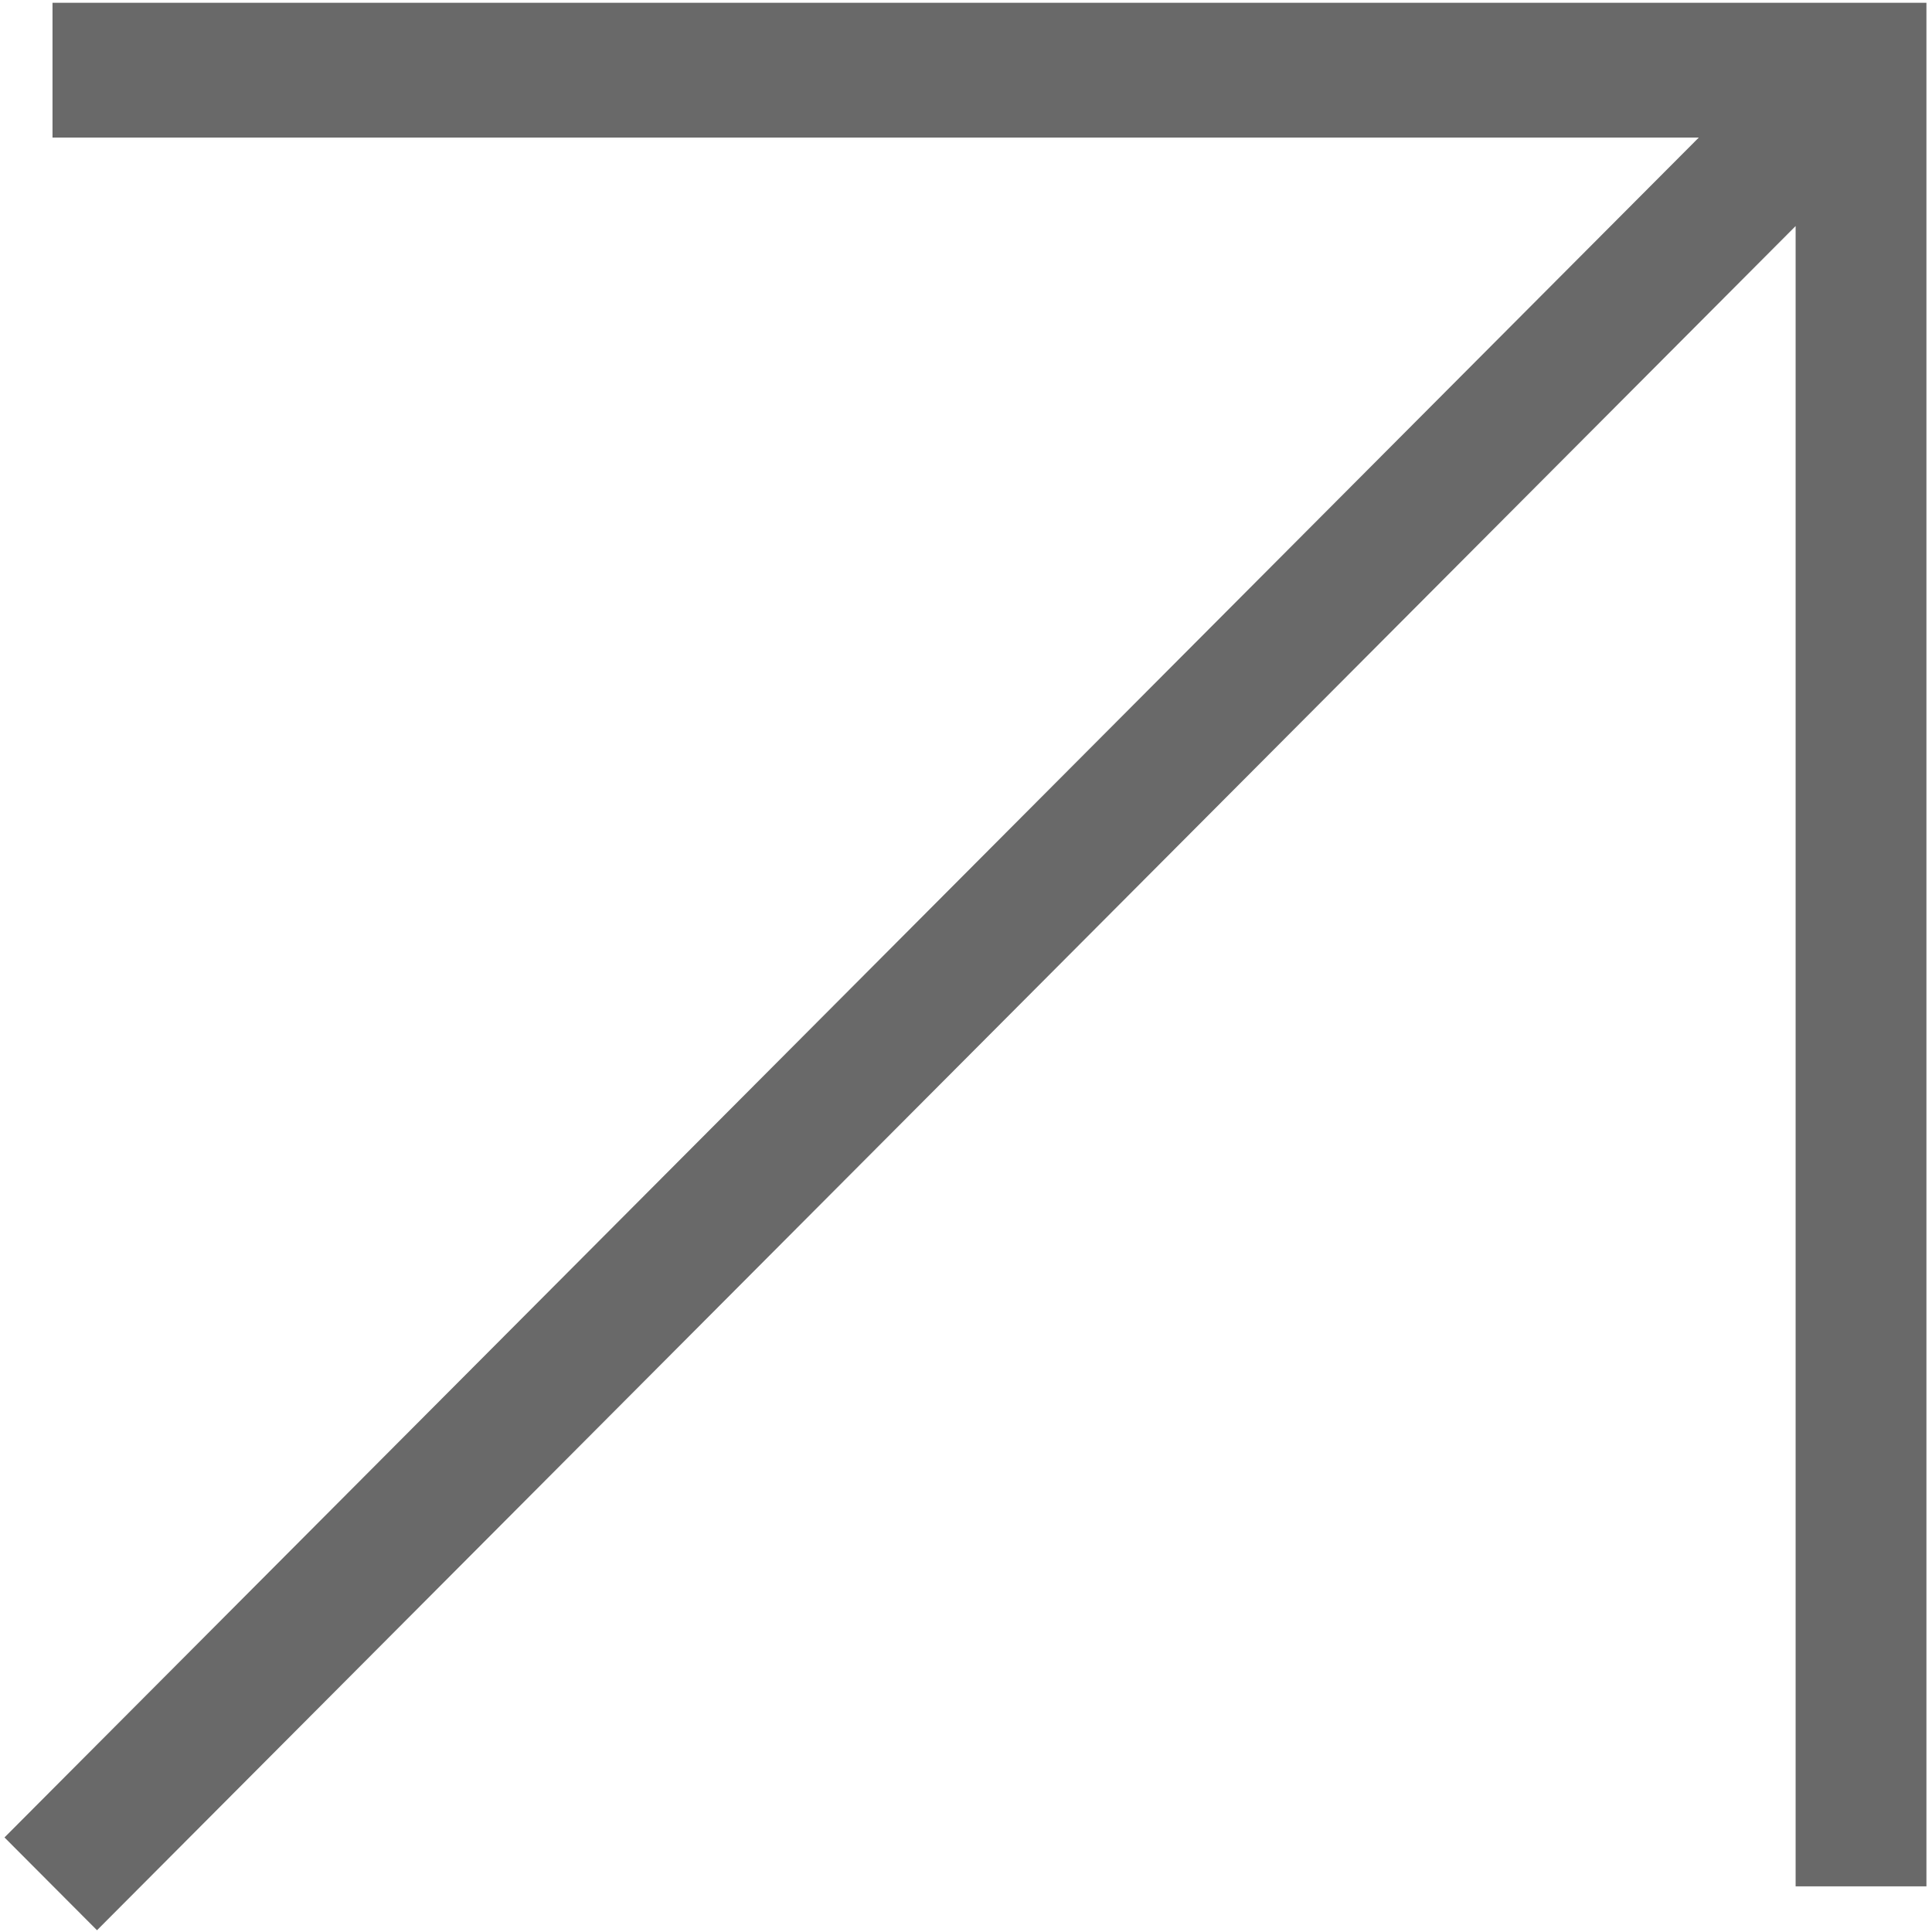
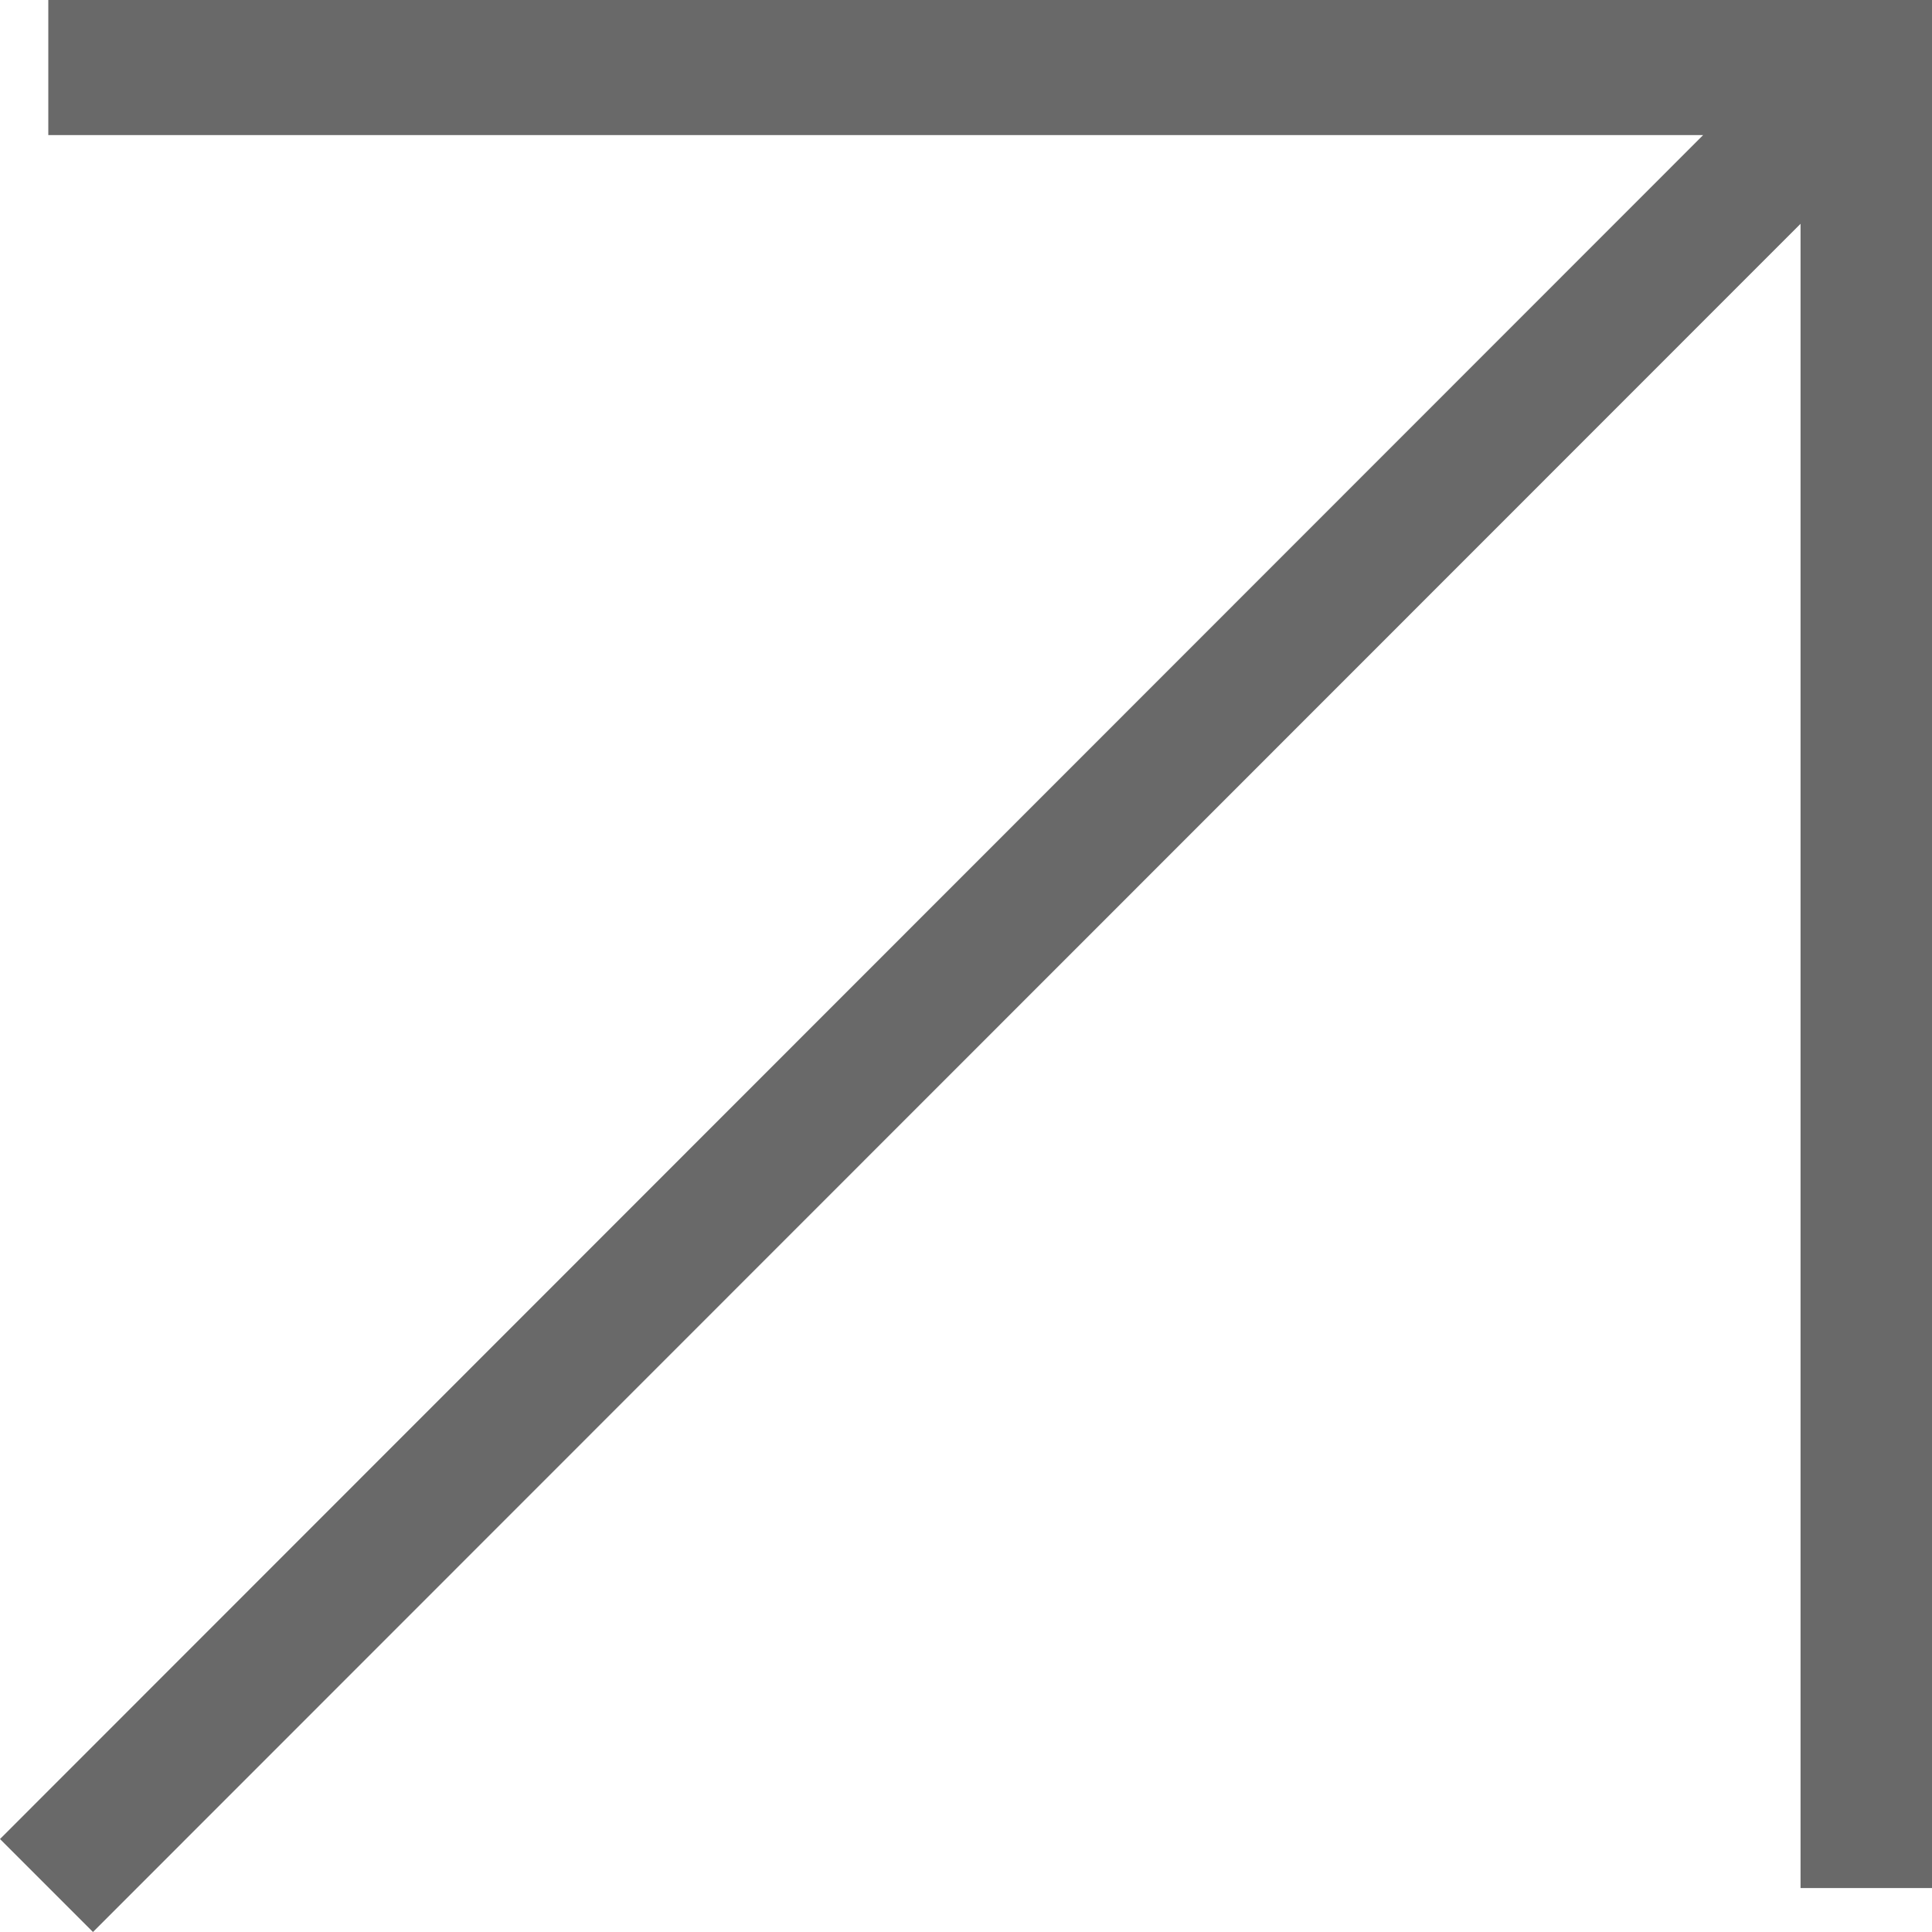
- <svg xmlns="http://www.w3.org/2000/svg" width="34" height="34">
-   <path d="M 0.079 32.336 L 29.896 2.421 L 0.924 2.421 L 0.924 0.049 L 33.902 0.049 L 33.902 33.197 L 31.6 33.197 L 31.6 3.978 L 1.707 33.969 Z" fill="rgb(105, 105, 105)" />
+ <svg xmlns="http://www.w3.org/2000/svg" width="24px" height="24px" viewBox="0 0 24 24" version="1.1">
+   <g id="Page-1" stroke="none" stroke-width="1" fill="none" fill-rule="evenodd">
+     <g id="arrow" fill="#696969" fill-rule="nonzero">
+       <polygon id="Path" points="-4.43130734e-16 22.845 21.157 1.678 0.6 1.678 0.6 3.63310011e-16 24 3.63310011e-16 24 23.454 22.367 23.454 22.367 2.78 1.155 24" />
+     </g>
+   </g>
</svg>
